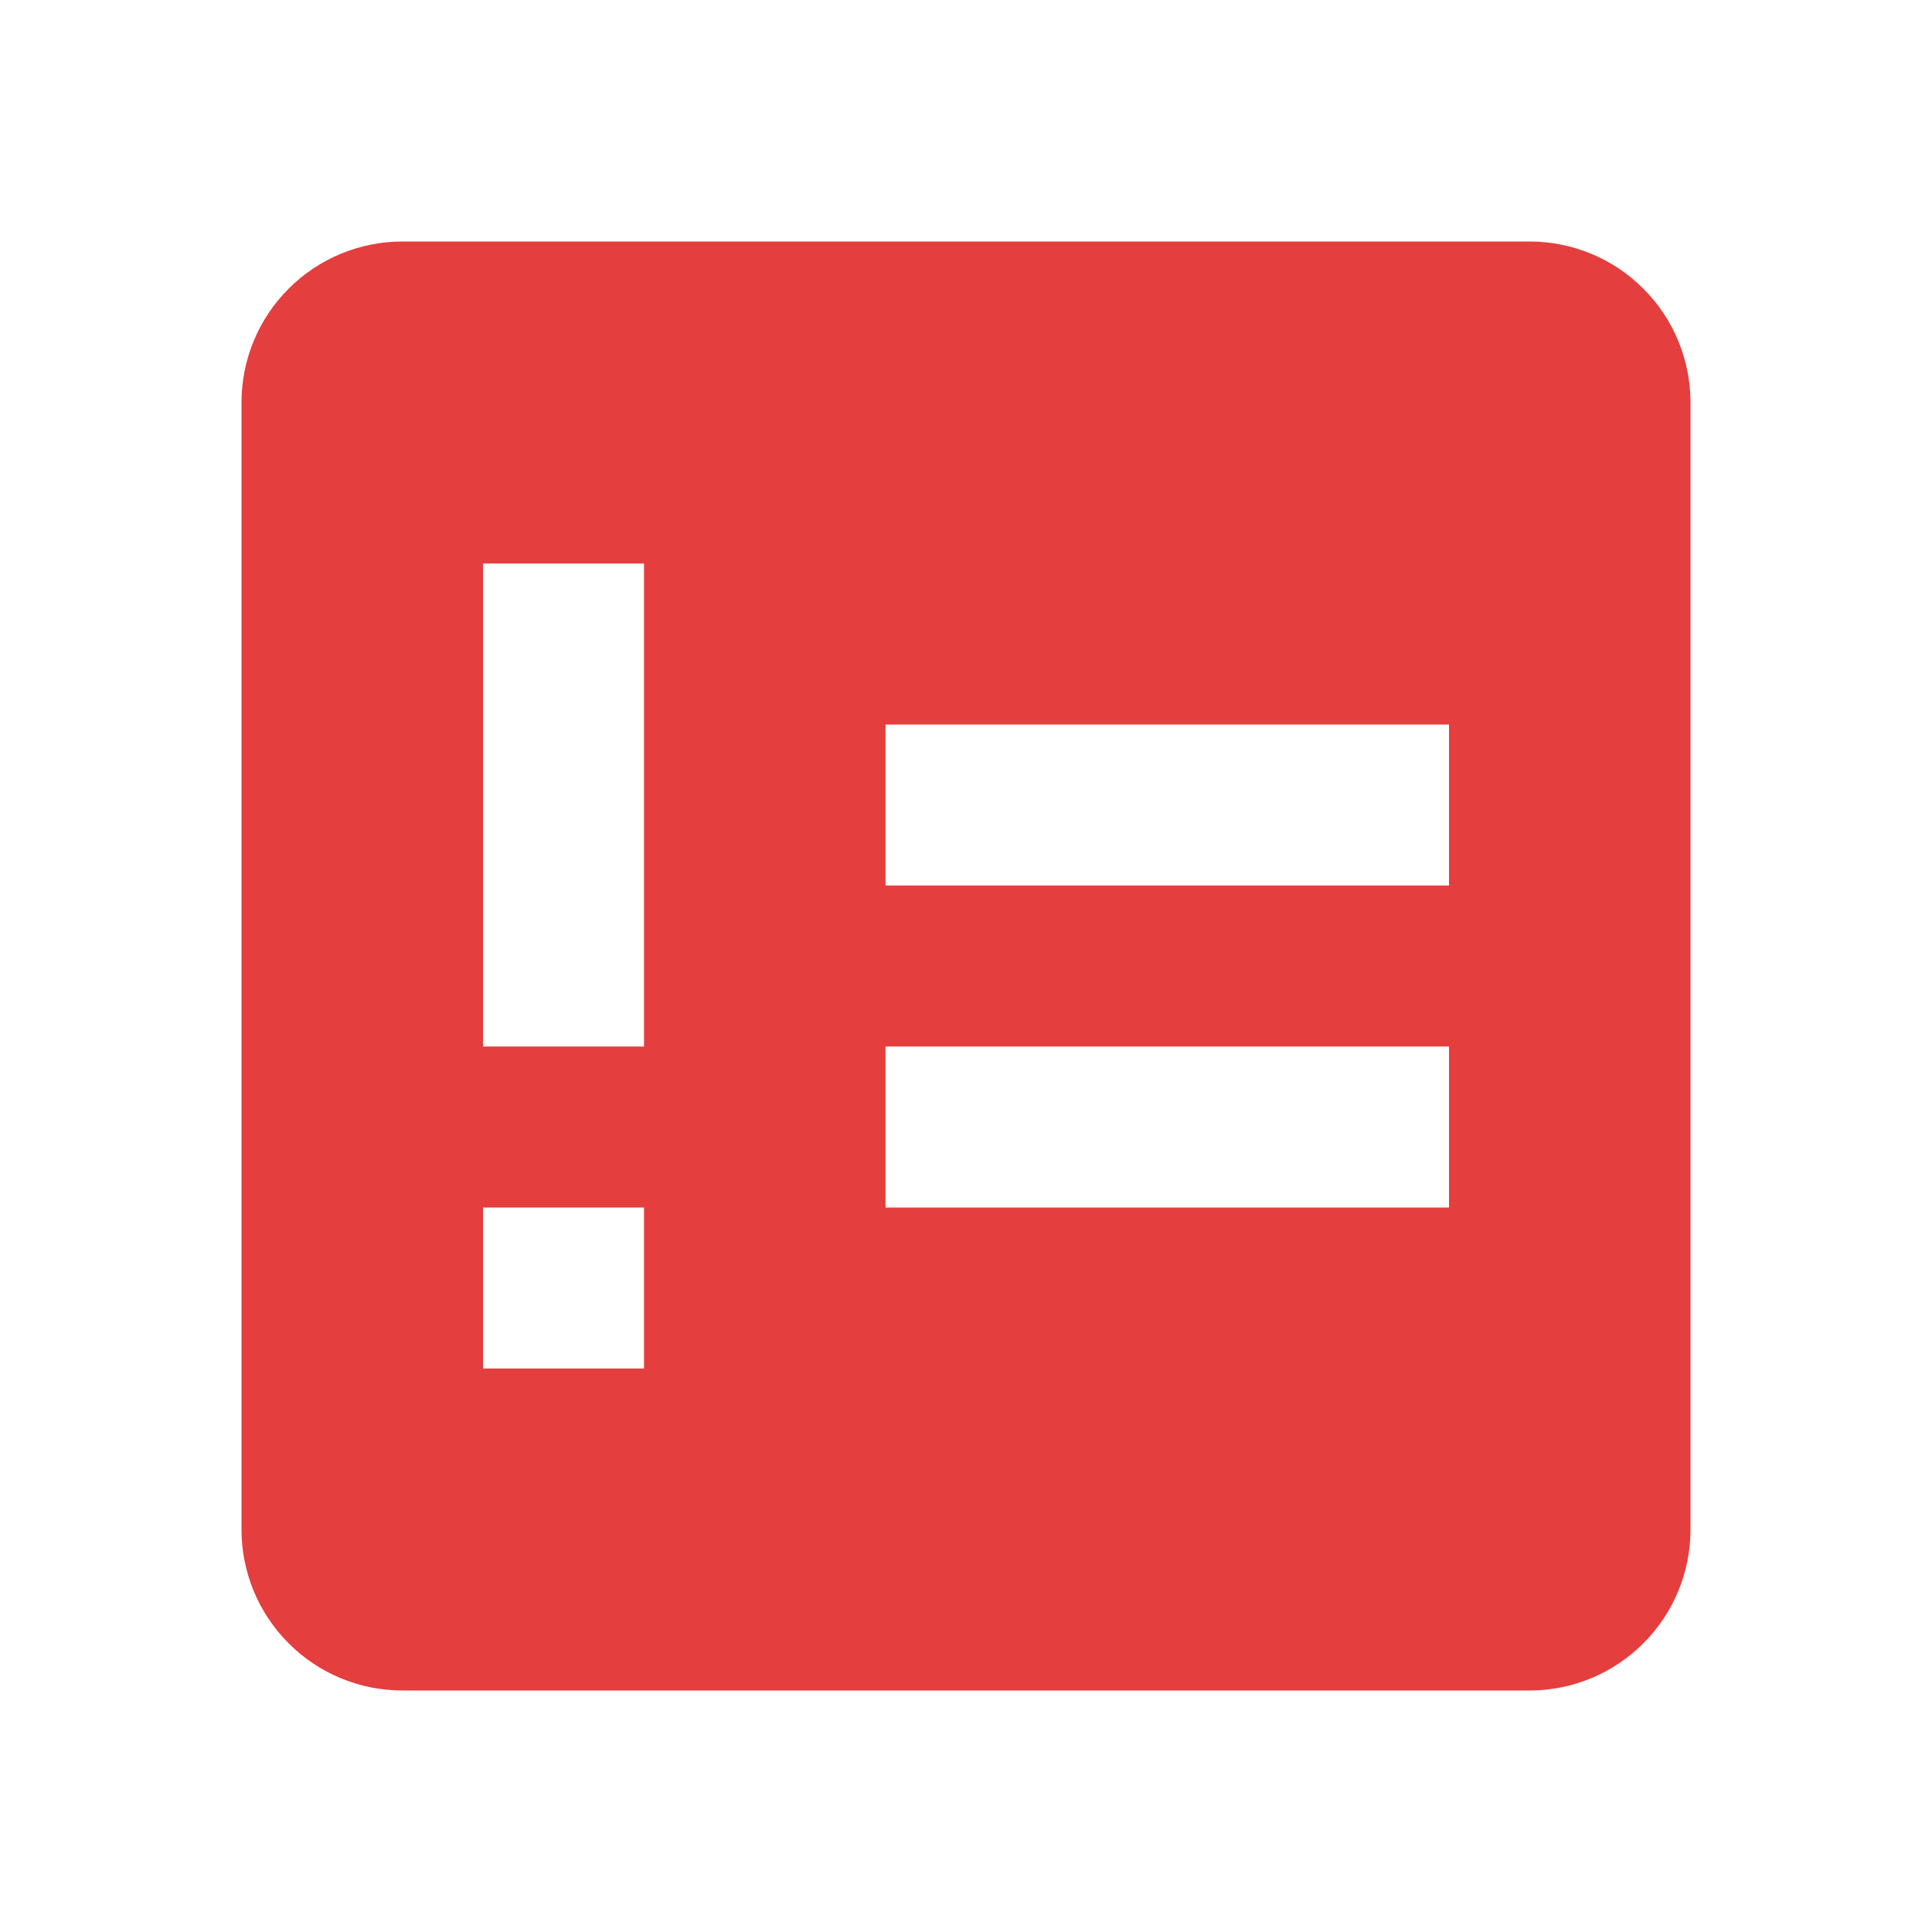
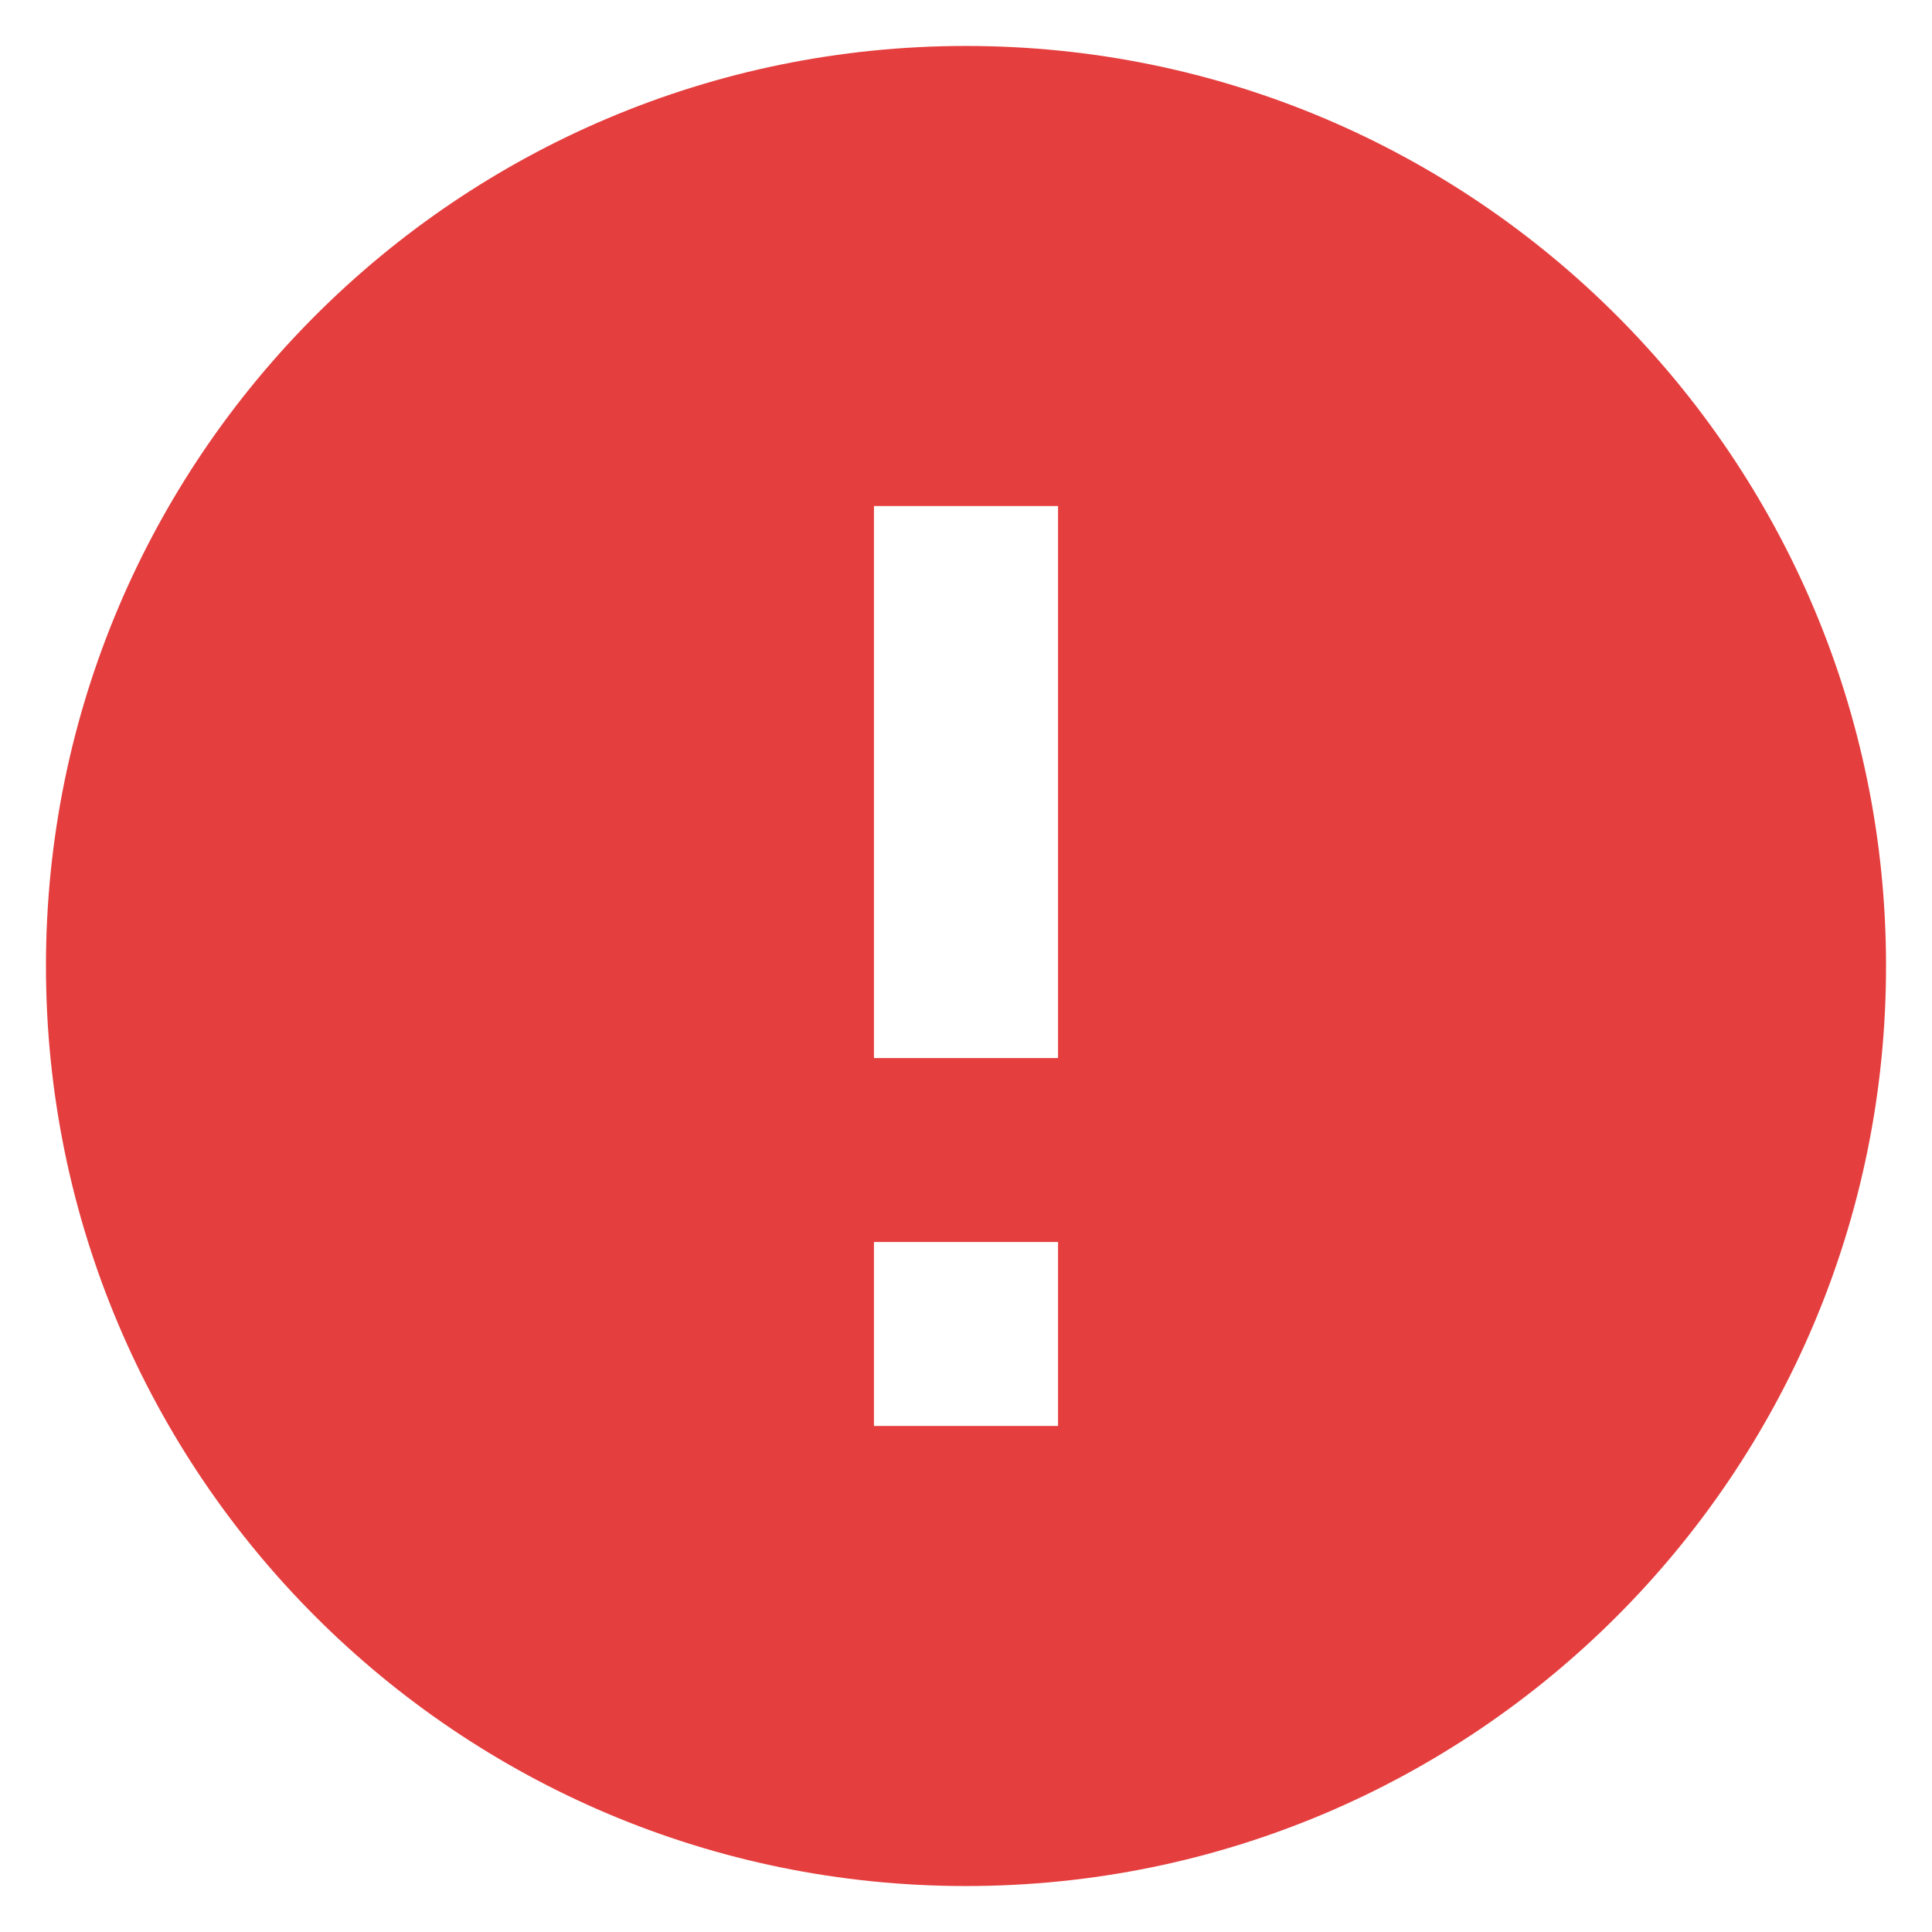
- <svg xmlns="http://www.w3.org/2000/svg" width="12" height="12" viewBox="0 0 12 12" fill="none">
-   <path d="M3 7.5H4V8.5H3M5.5 6.5H9V7.5H5.5M5.5 4.5H9V5.5H5.5M3 3.5H4V6.5H3M2.5 1.5C2.235 1.5 1.98 1.605 1.793 1.793C1.605 1.98 1.5 2.235 1.5 2.5V9.5C1.5 9.765 1.605 10.02 1.793 10.207C1.98 10.395 2.235 10.5 2.5 10.5H9.5C9.765 10.5 10.02 10.395 10.207 10.207C10.395 10.02 10.5 9.765 10.5 9.5V2.5C10.5 2.235 10.395 1.98 10.207 1.793C10.02 1.605 9.765 1.5 9.5 1.5H2.5Z" fill="#E53E3E" />
+ <svg xmlns="http://www.w3.org/2000/svg" width="14" height="14" viewBox="0 0 14 14" fill="none">
+   <path d="M7 13.667C3.318 13.667 0.333 10.682 0.333 7C0.333 3.318 3.318 0.333 7 0.333C10.682 0.333 13.667 3.318 13.667 7C13.667 10.682 10.682 13.667 7 13.667ZM6.333 9V10.333H7.667V9H6.333ZM6.333 3.667V7.667H7.667V3.667H6.333Z" fill="#E53E3E" />
</svg>
